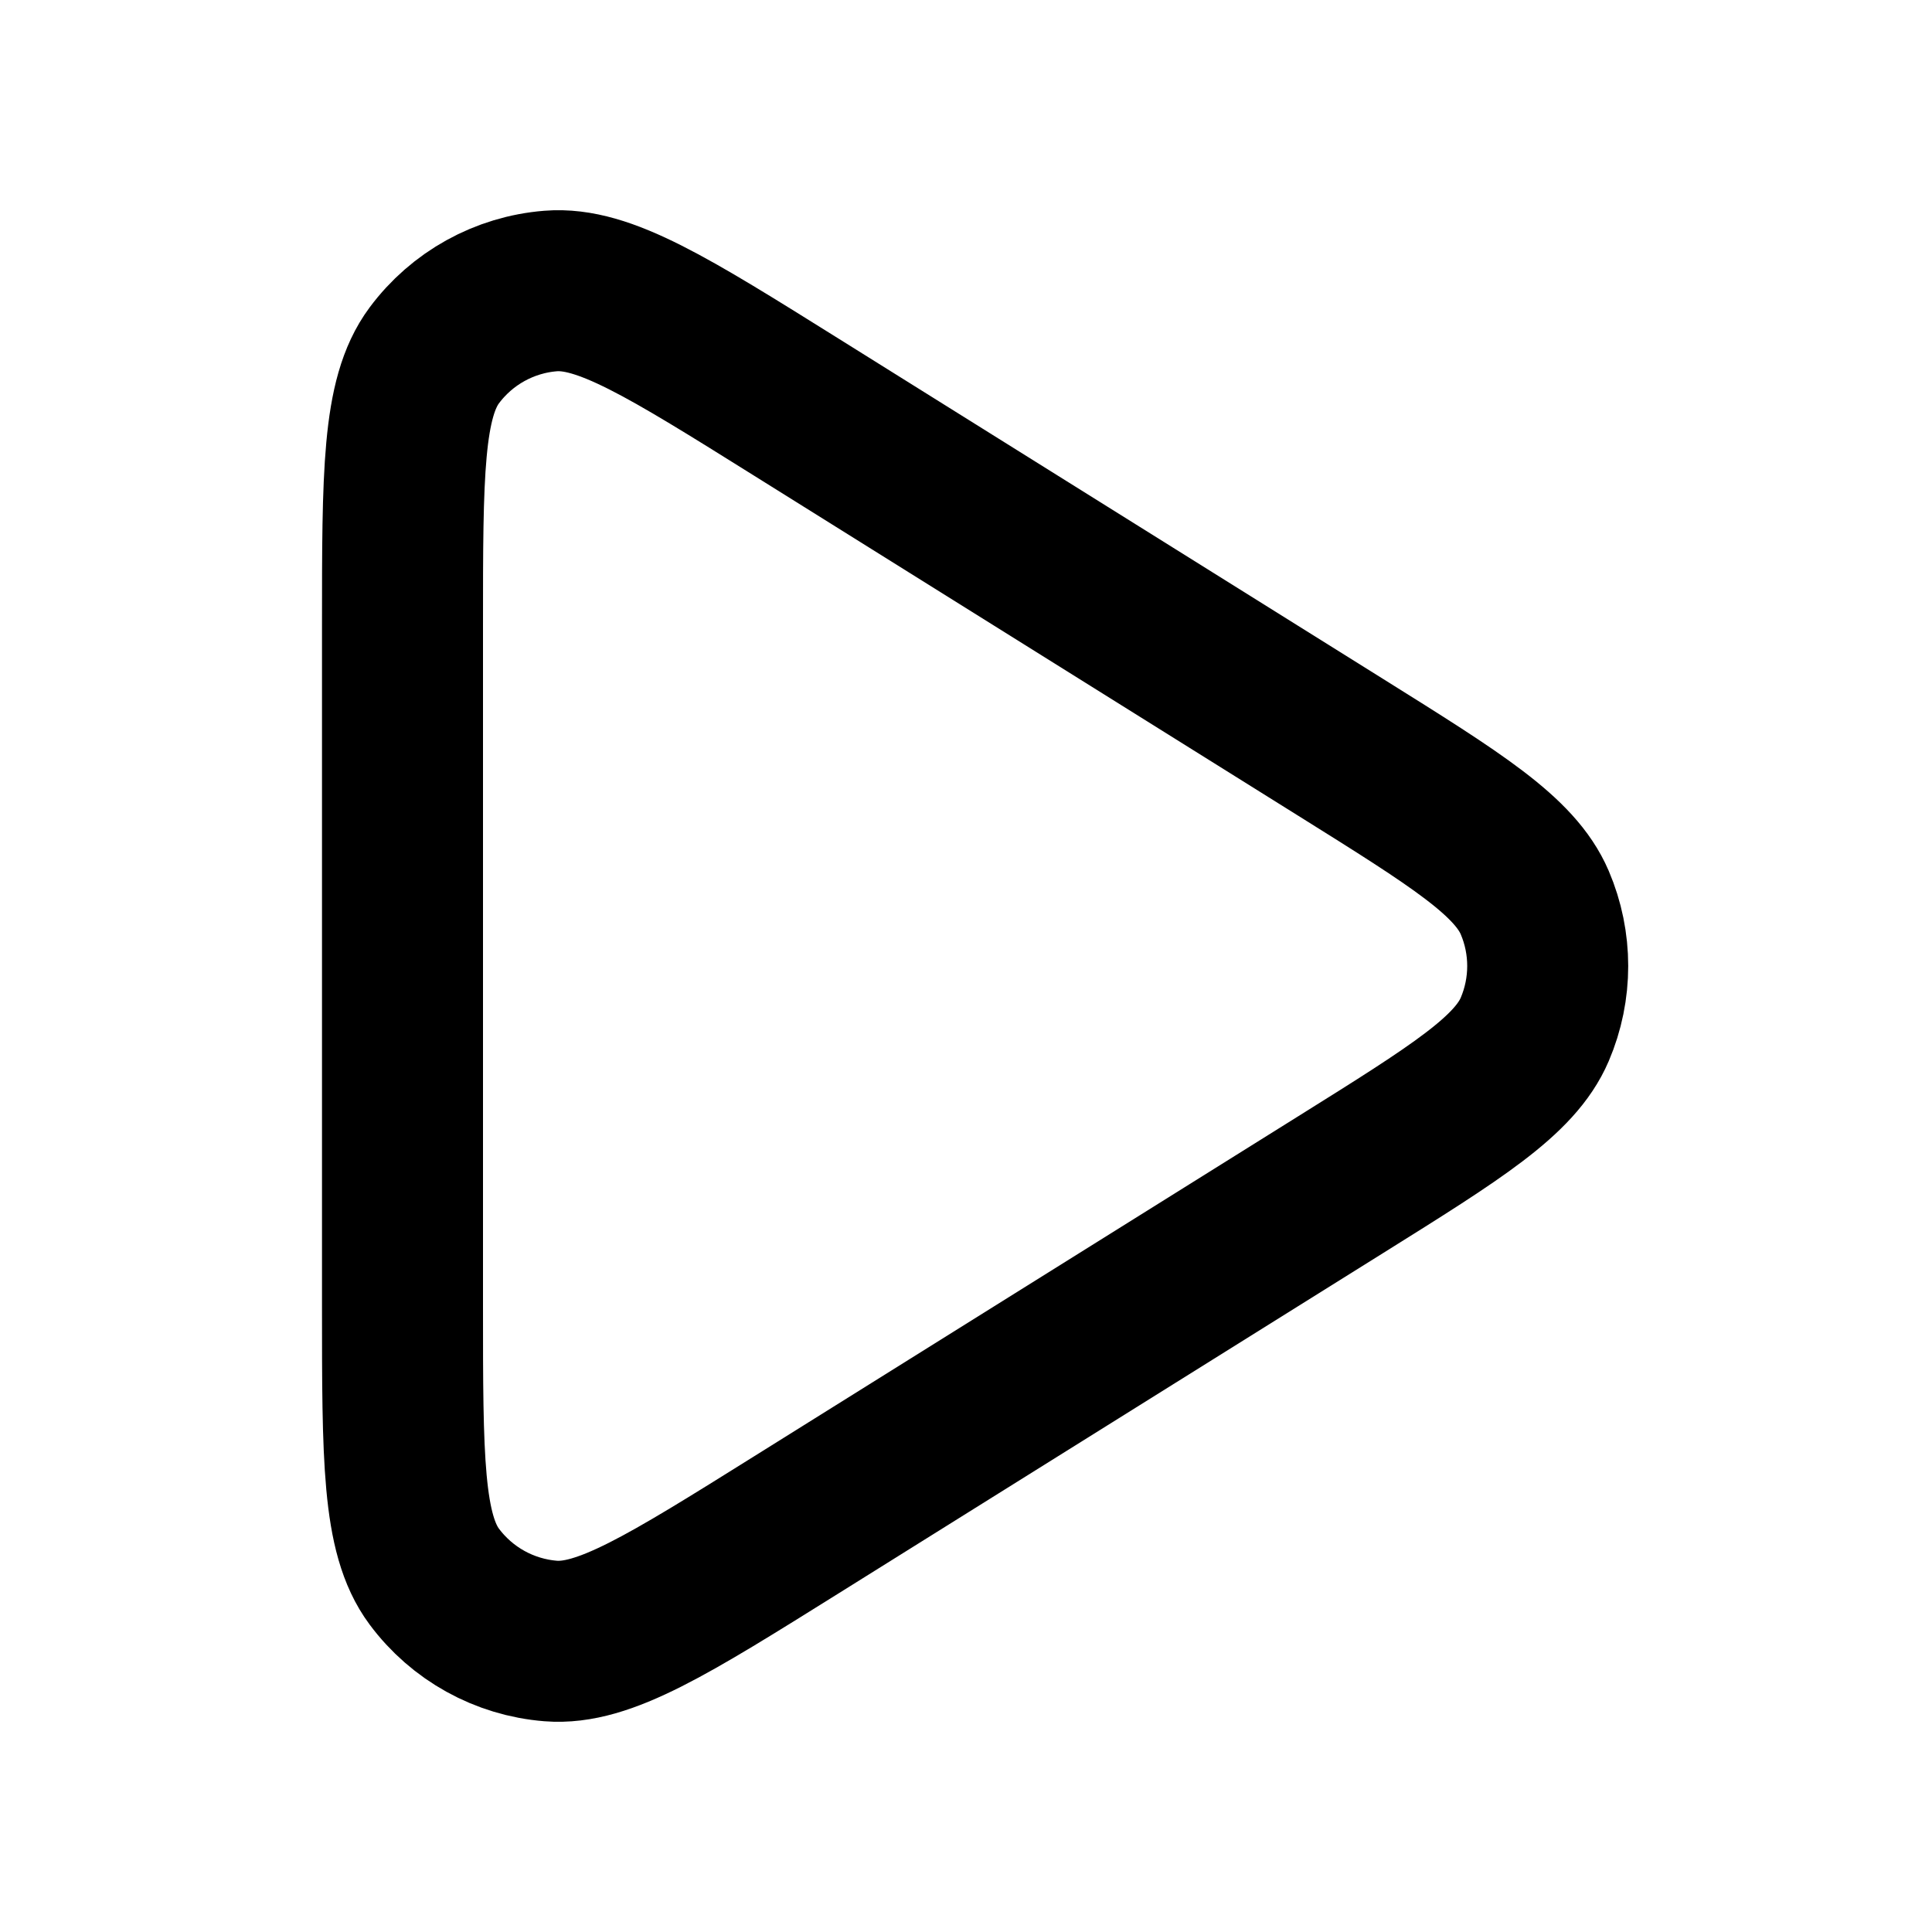
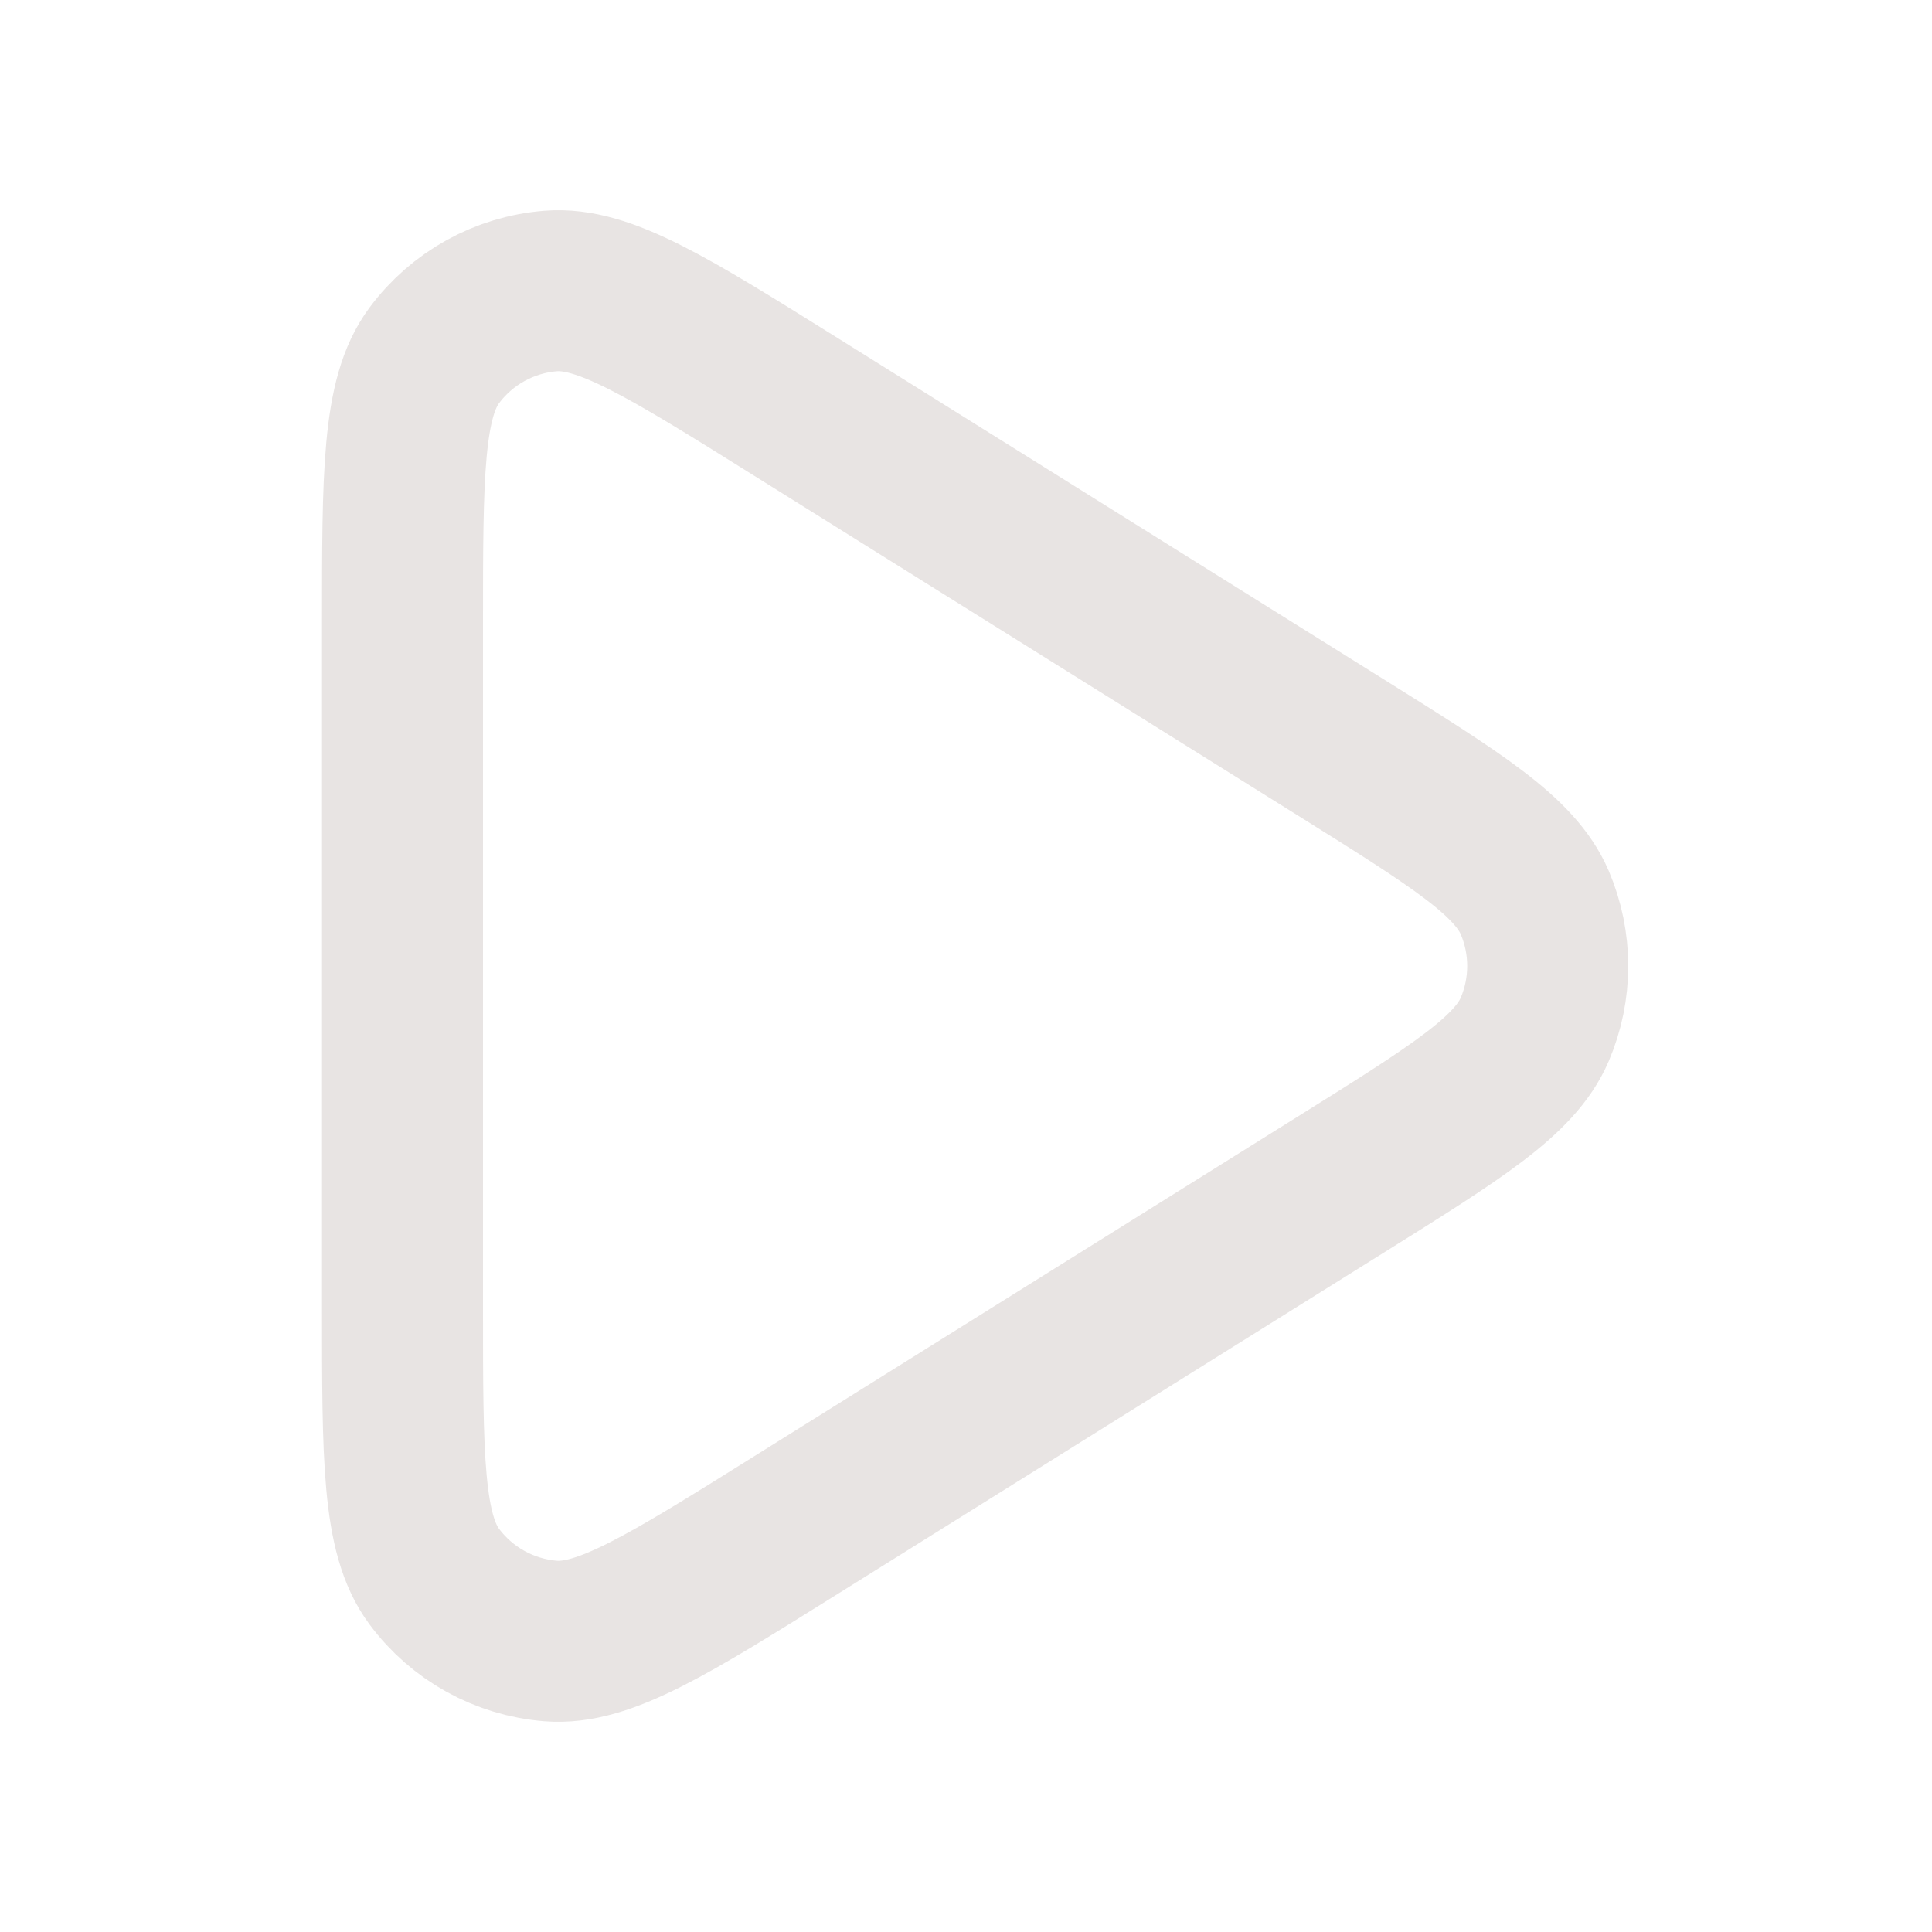
<svg xmlns="http://www.w3.org/2000/svg" width="800px" height="800px" viewBox="0 0 24 24" fill="none">
-   <path d="M16.658 9.286C18.098 10.186 18.818 10.636 19.065 11.212C19.28 11.715 19.28 12.285 19.065 12.788C18.818 13.364 18.098 13.814 16.658 14.714L9.896 18.94C8.298 19.939 7.499 20.438 6.84 20.385C6.265 20.339 5.738 20.047 5.394 19.584C5 19.053 5 18.111 5 16.226V7.774C5 5.889 5 4.947 5.394 4.416C5.738 3.953 6.265 3.661 6.84 3.615C7.499 3.562 8.298 4.061 9.896 5.06L16.658 9.286Z" stroke="#000000" stroke-width="2" stroke-linejoin="round" />
+   <path d="M16.658 9.286C18.098 10.186 18.818 10.636 19.065 11.212C19.28 11.715 19.28 12.285 19.065 12.788C18.818 13.364 18.098 13.814 16.658 14.714L9.896 18.94C8.298 19.939 7.499 20.438 6.84 20.385C6.265 20.339 5.738 20.047 5.394 19.584C5 19.053 5 18.111 5 16.226V7.774C5 5.889 5 4.947 5.394 4.416C5.738 3.953 6.265 3.661 6.84 3.615C7.499 3.562 8.298 4.061 9.896 5.06L16.658 9.286Z" stroke="#e8e4e3" stroke-width="2" stroke-linejoin="round" />
</svg>
